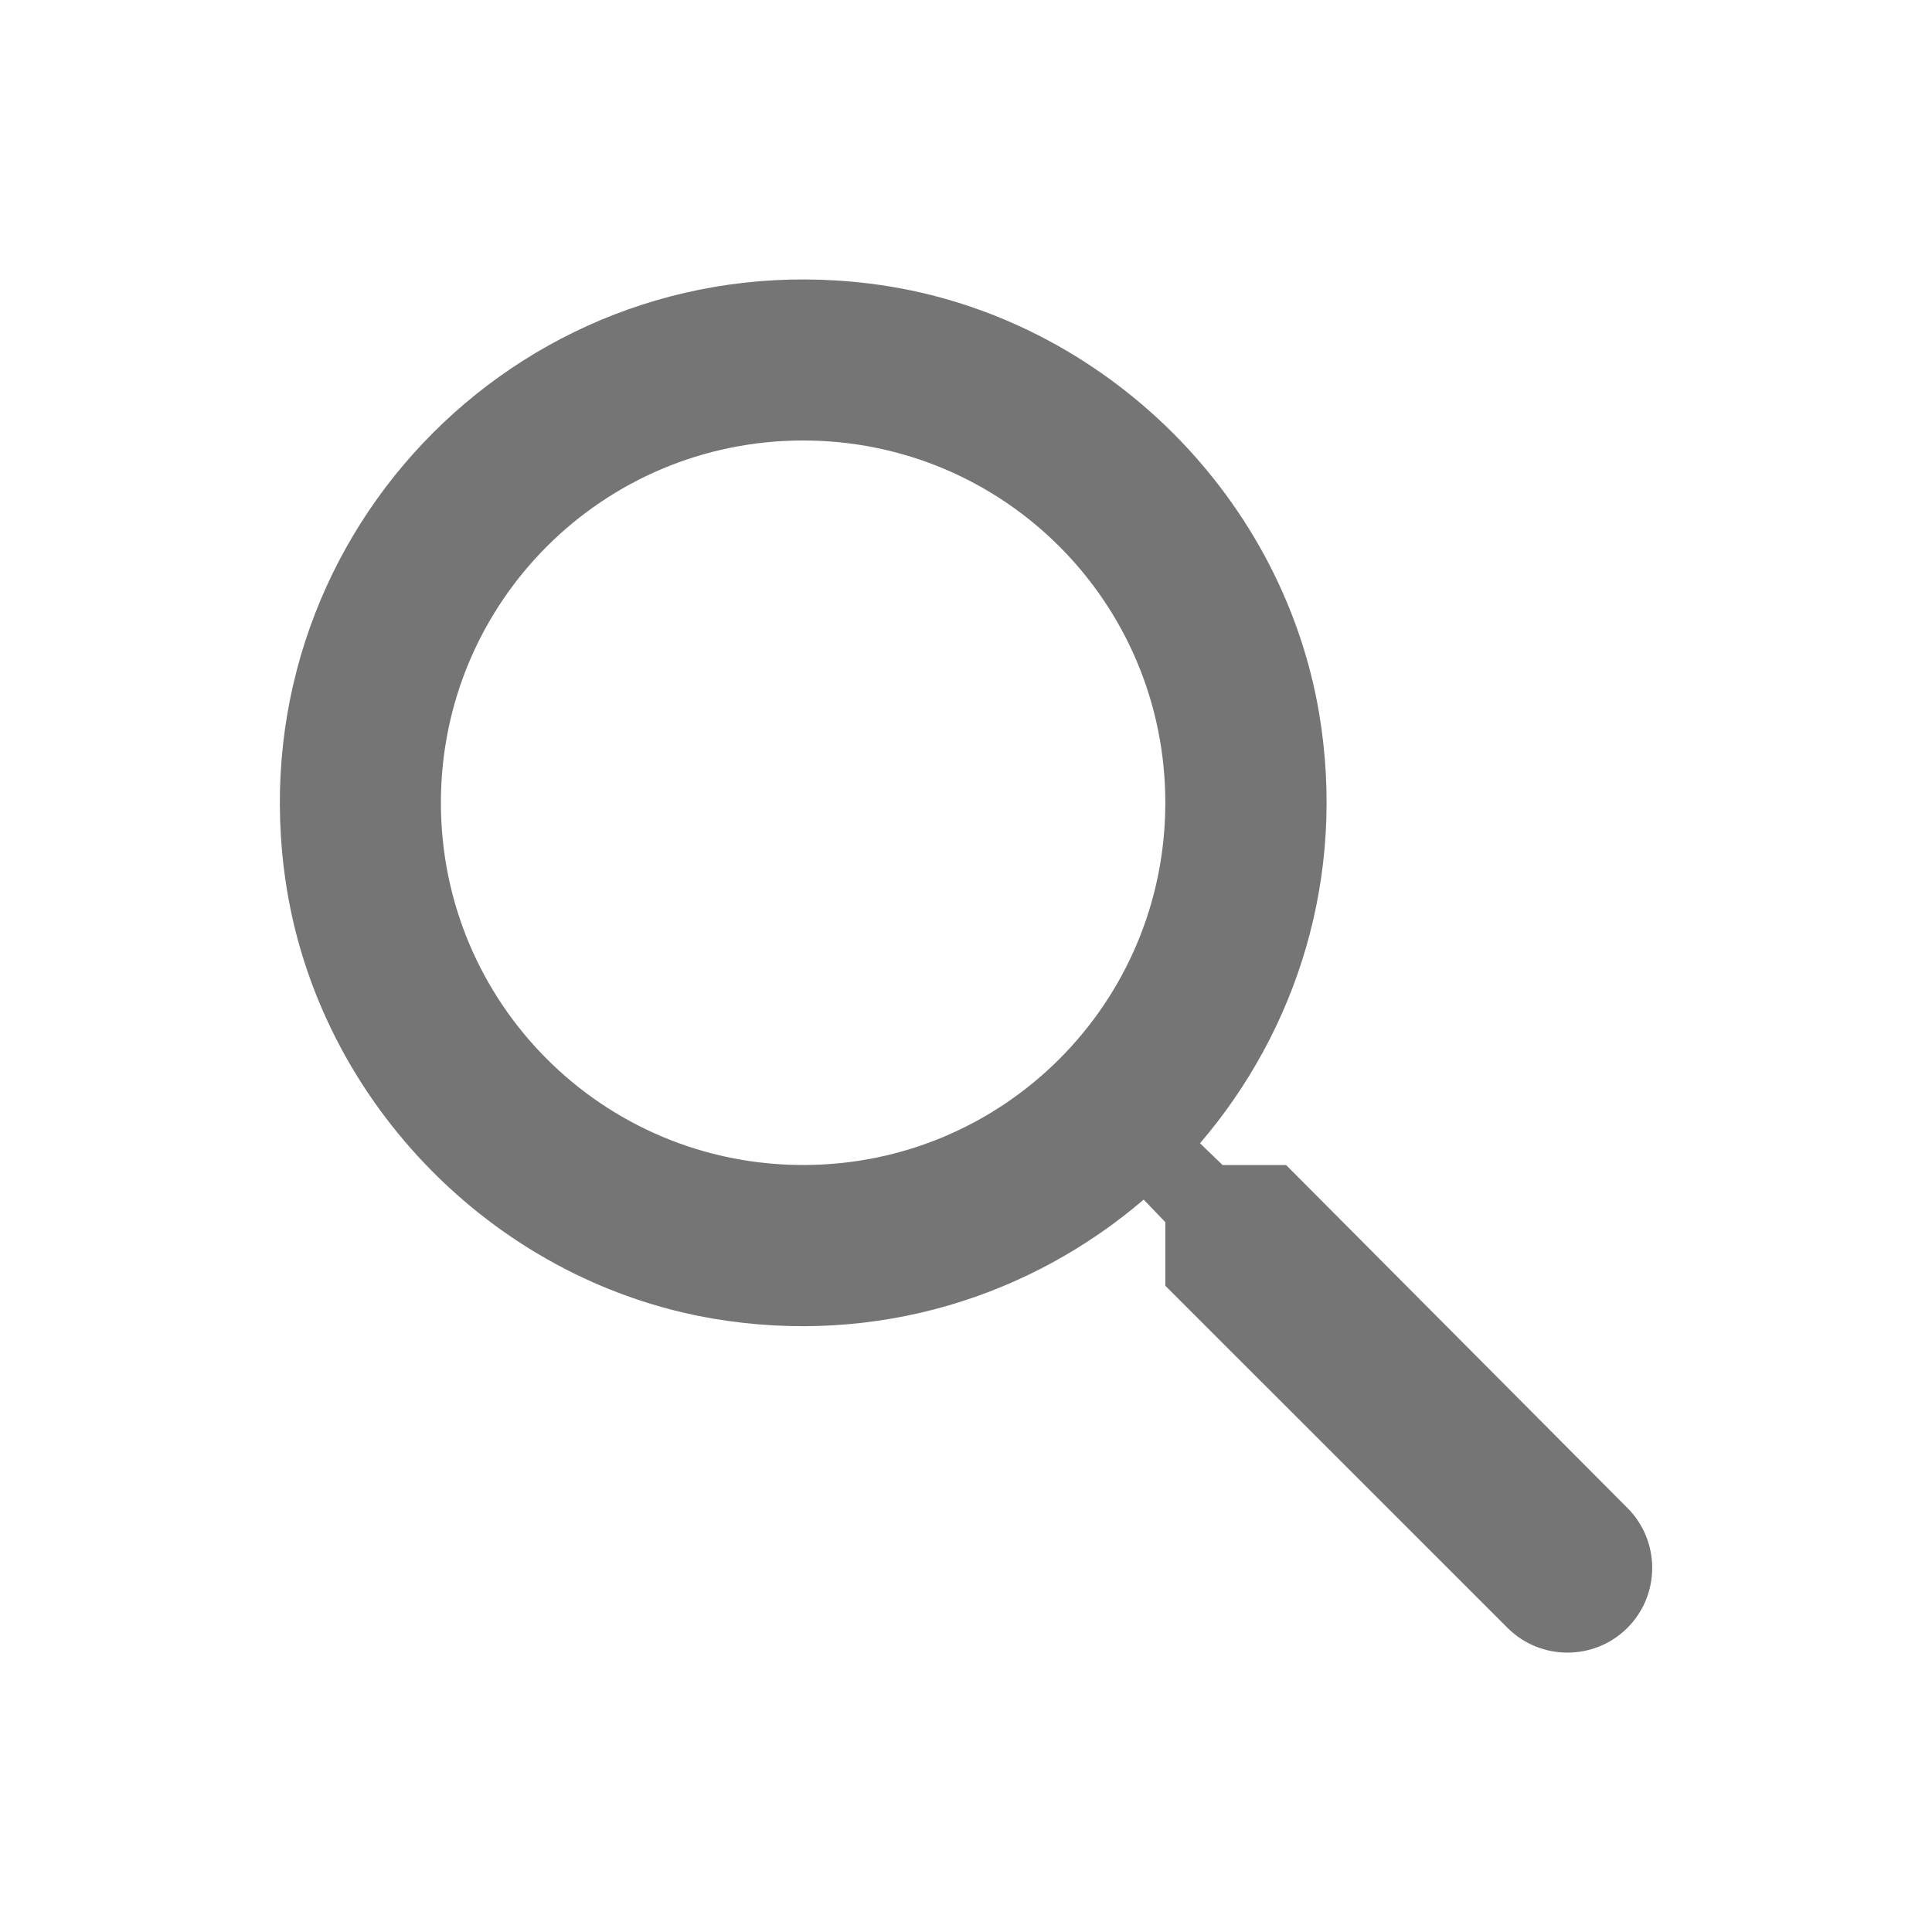
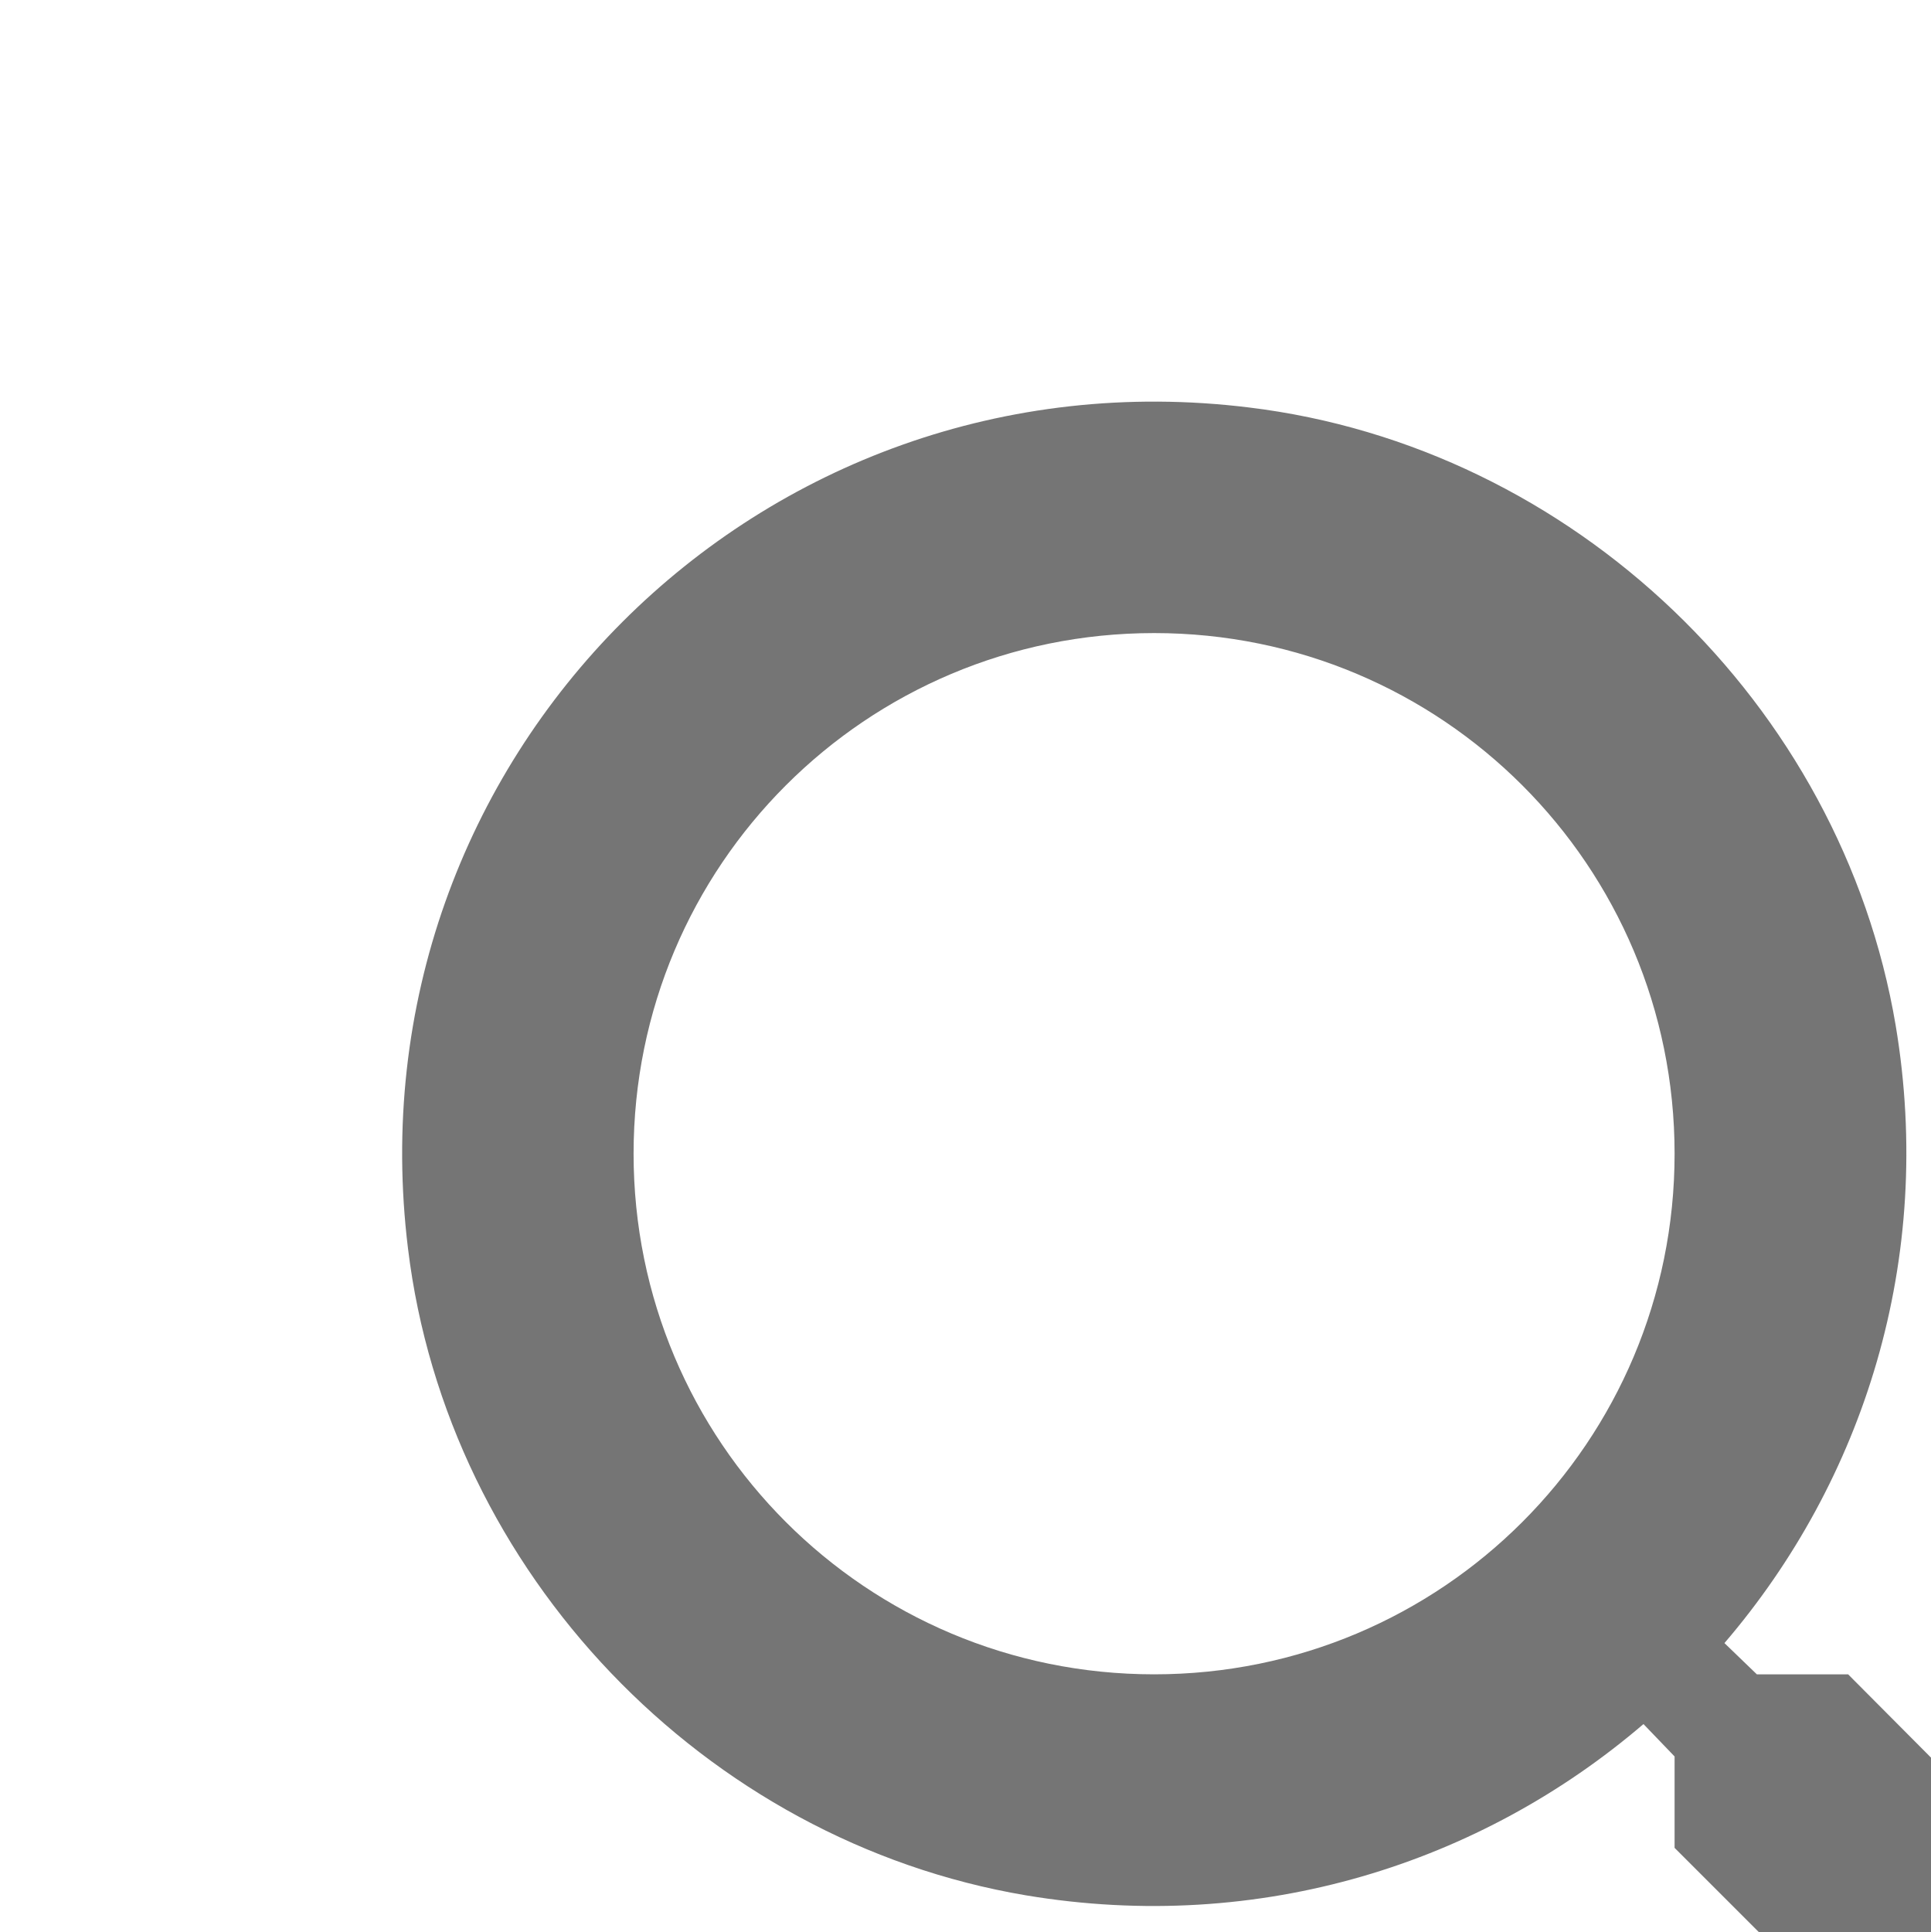
- <svg xmlns="http://www.w3.org/2000/svg" width="24" height="24" viewBox="0 0 24 24" fill="none">
+ <svg xmlns="http://www.w3.org/2000/svg" fill="none">
  <g id="icon/action/search_24px">
    <path id="icon/action/search_24px_2" fill-rule="evenodd" clip-rule="evenodd" d="M15.187 14.472H15.976L20.216 18.732C20.627 19.142 20.627 19.812 20.216 20.222C19.806 20.632 19.137 20.632 18.727 20.222L14.476 15.972V15.182L14.207 14.902C12.806 16.102 10.897 16.722 8.867 16.382C6.087 15.912 3.867 13.592 3.527 10.792C3.007 6.562 6.566 3.002 10.797 3.522C13.597 3.862 15.917 6.082 16.387 8.862C16.727 10.892 16.107 12.802 14.907 14.202L15.187 14.472ZM5.477 9.972C5.477 12.461 7.487 14.472 9.977 14.472C12.466 14.472 14.476 12.461 14.476 9.972C14.476 7.482 12.466 5.472 9.977 5.472C7.487 5.472 5.477 7.482 5.477 9.972Z" fill="black" fill-opacity="0.54" />
  </g>
</svg>
